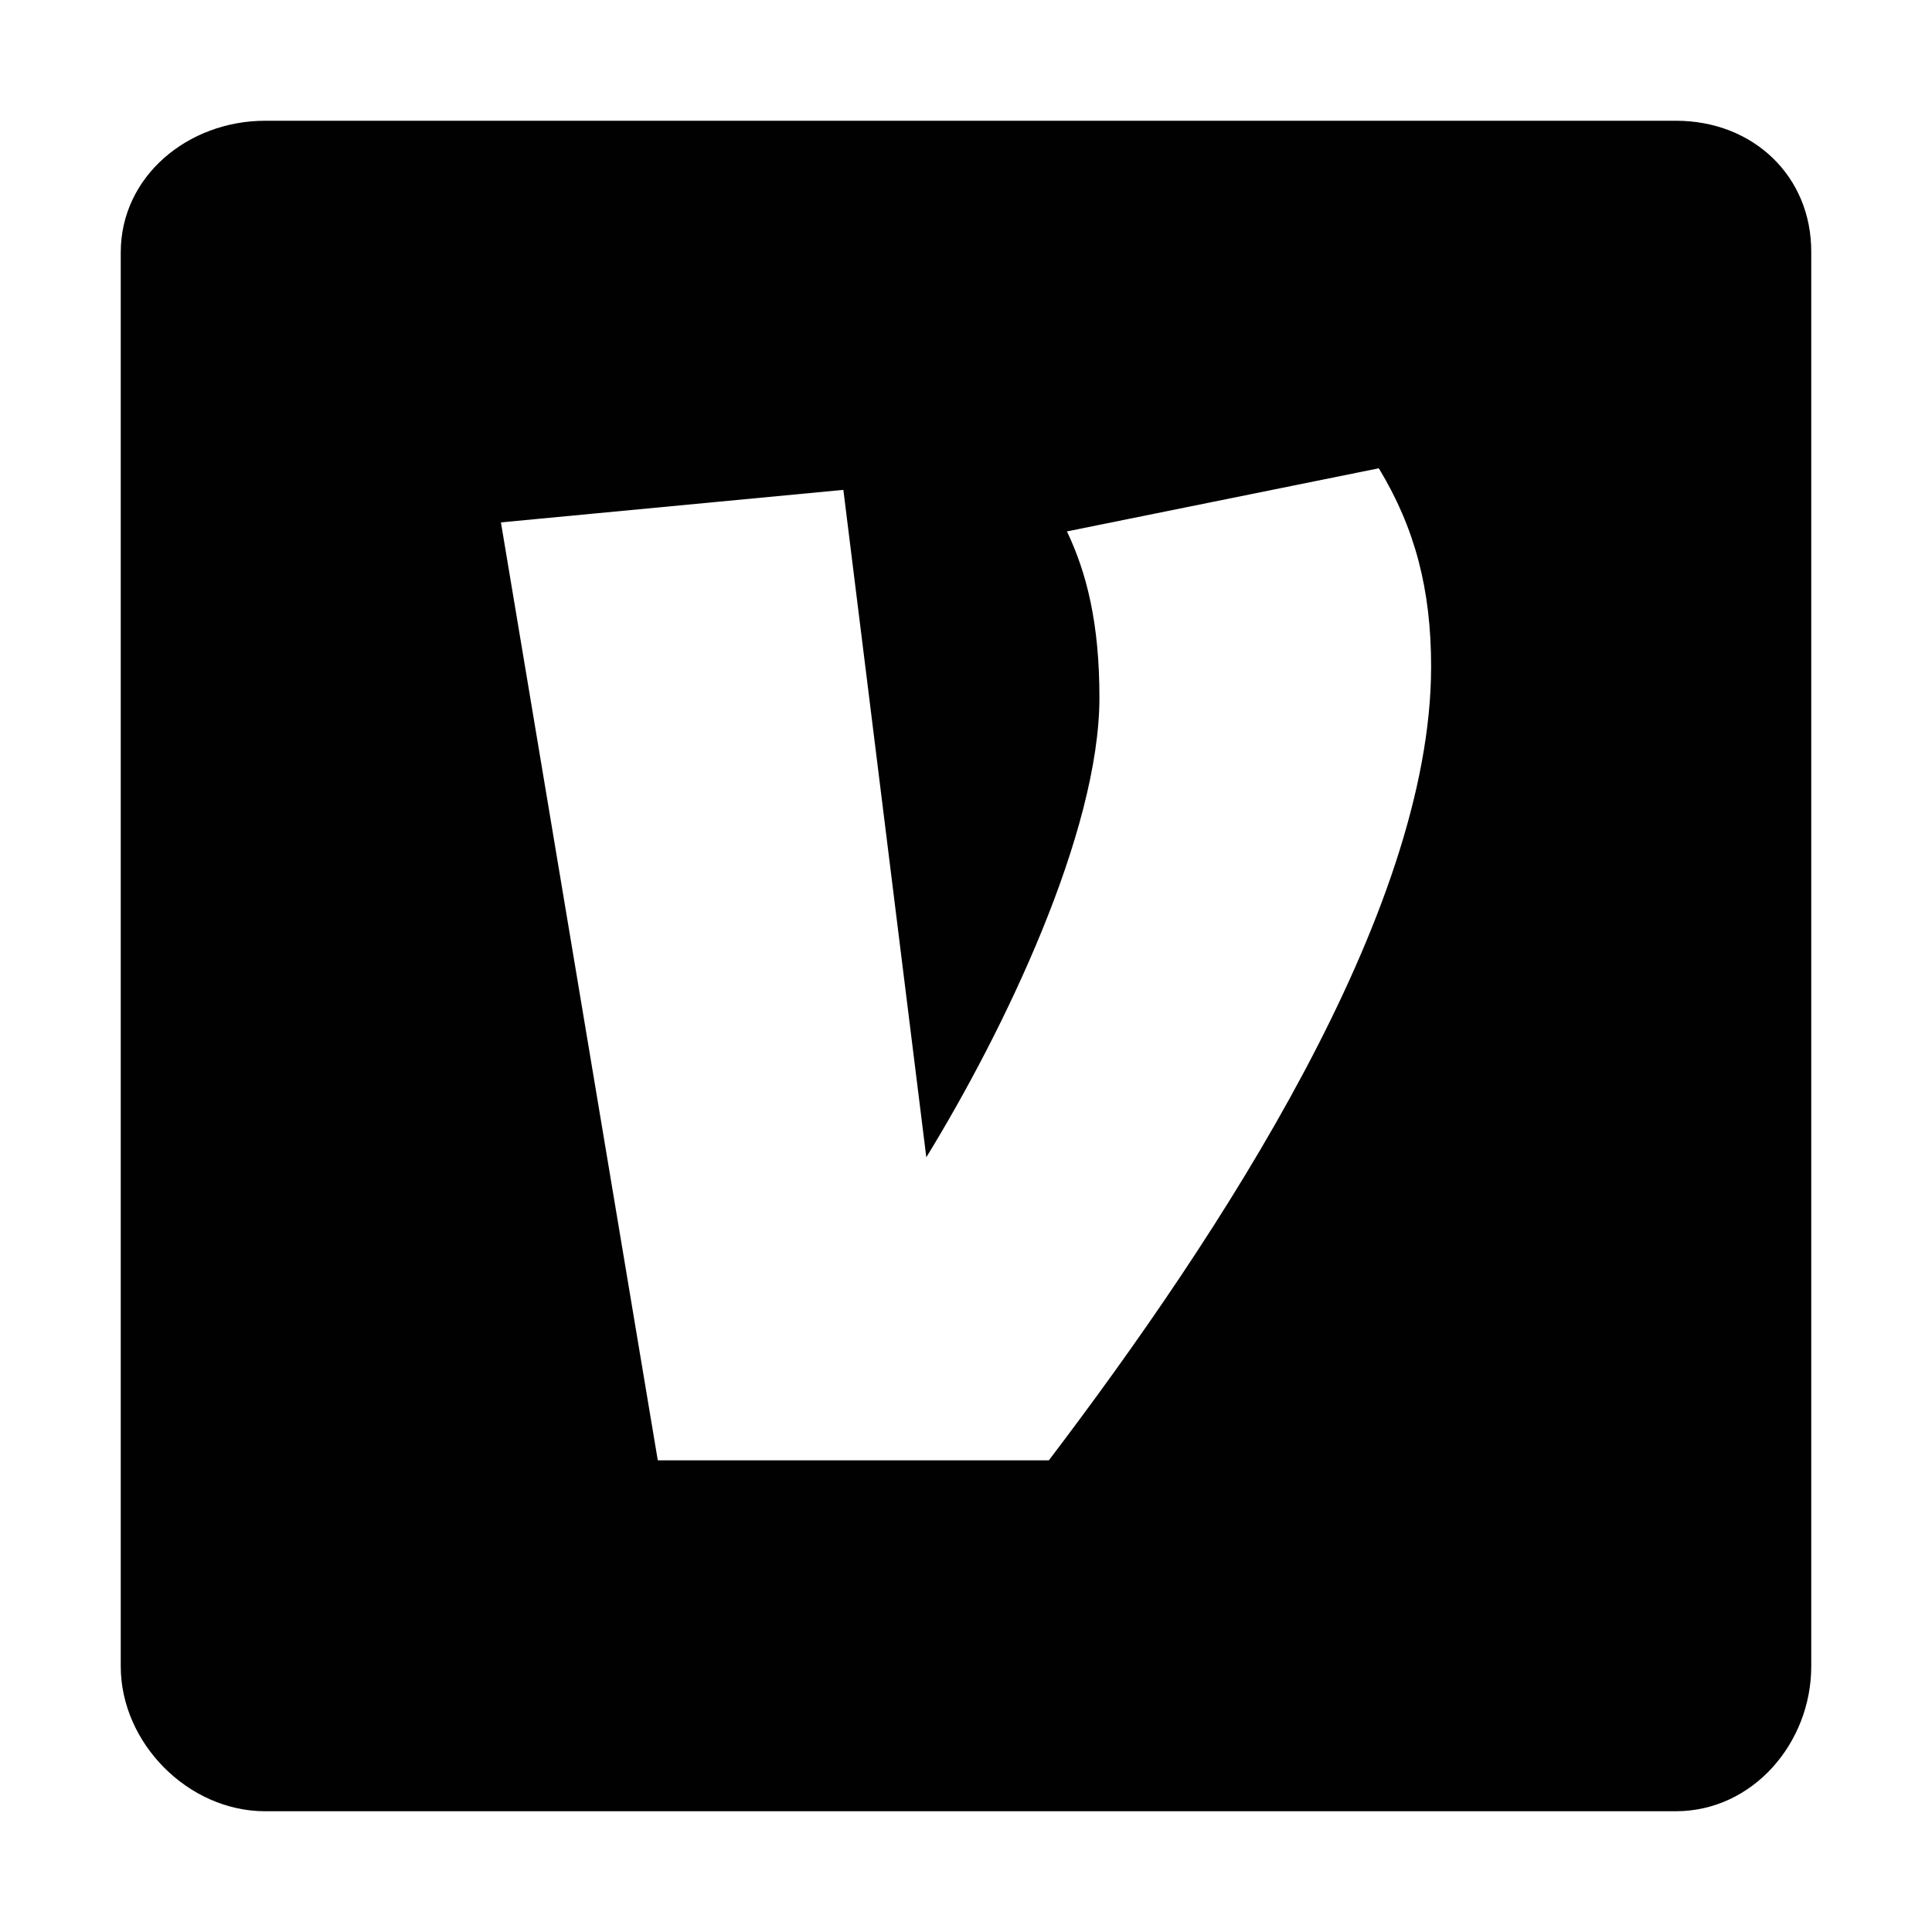
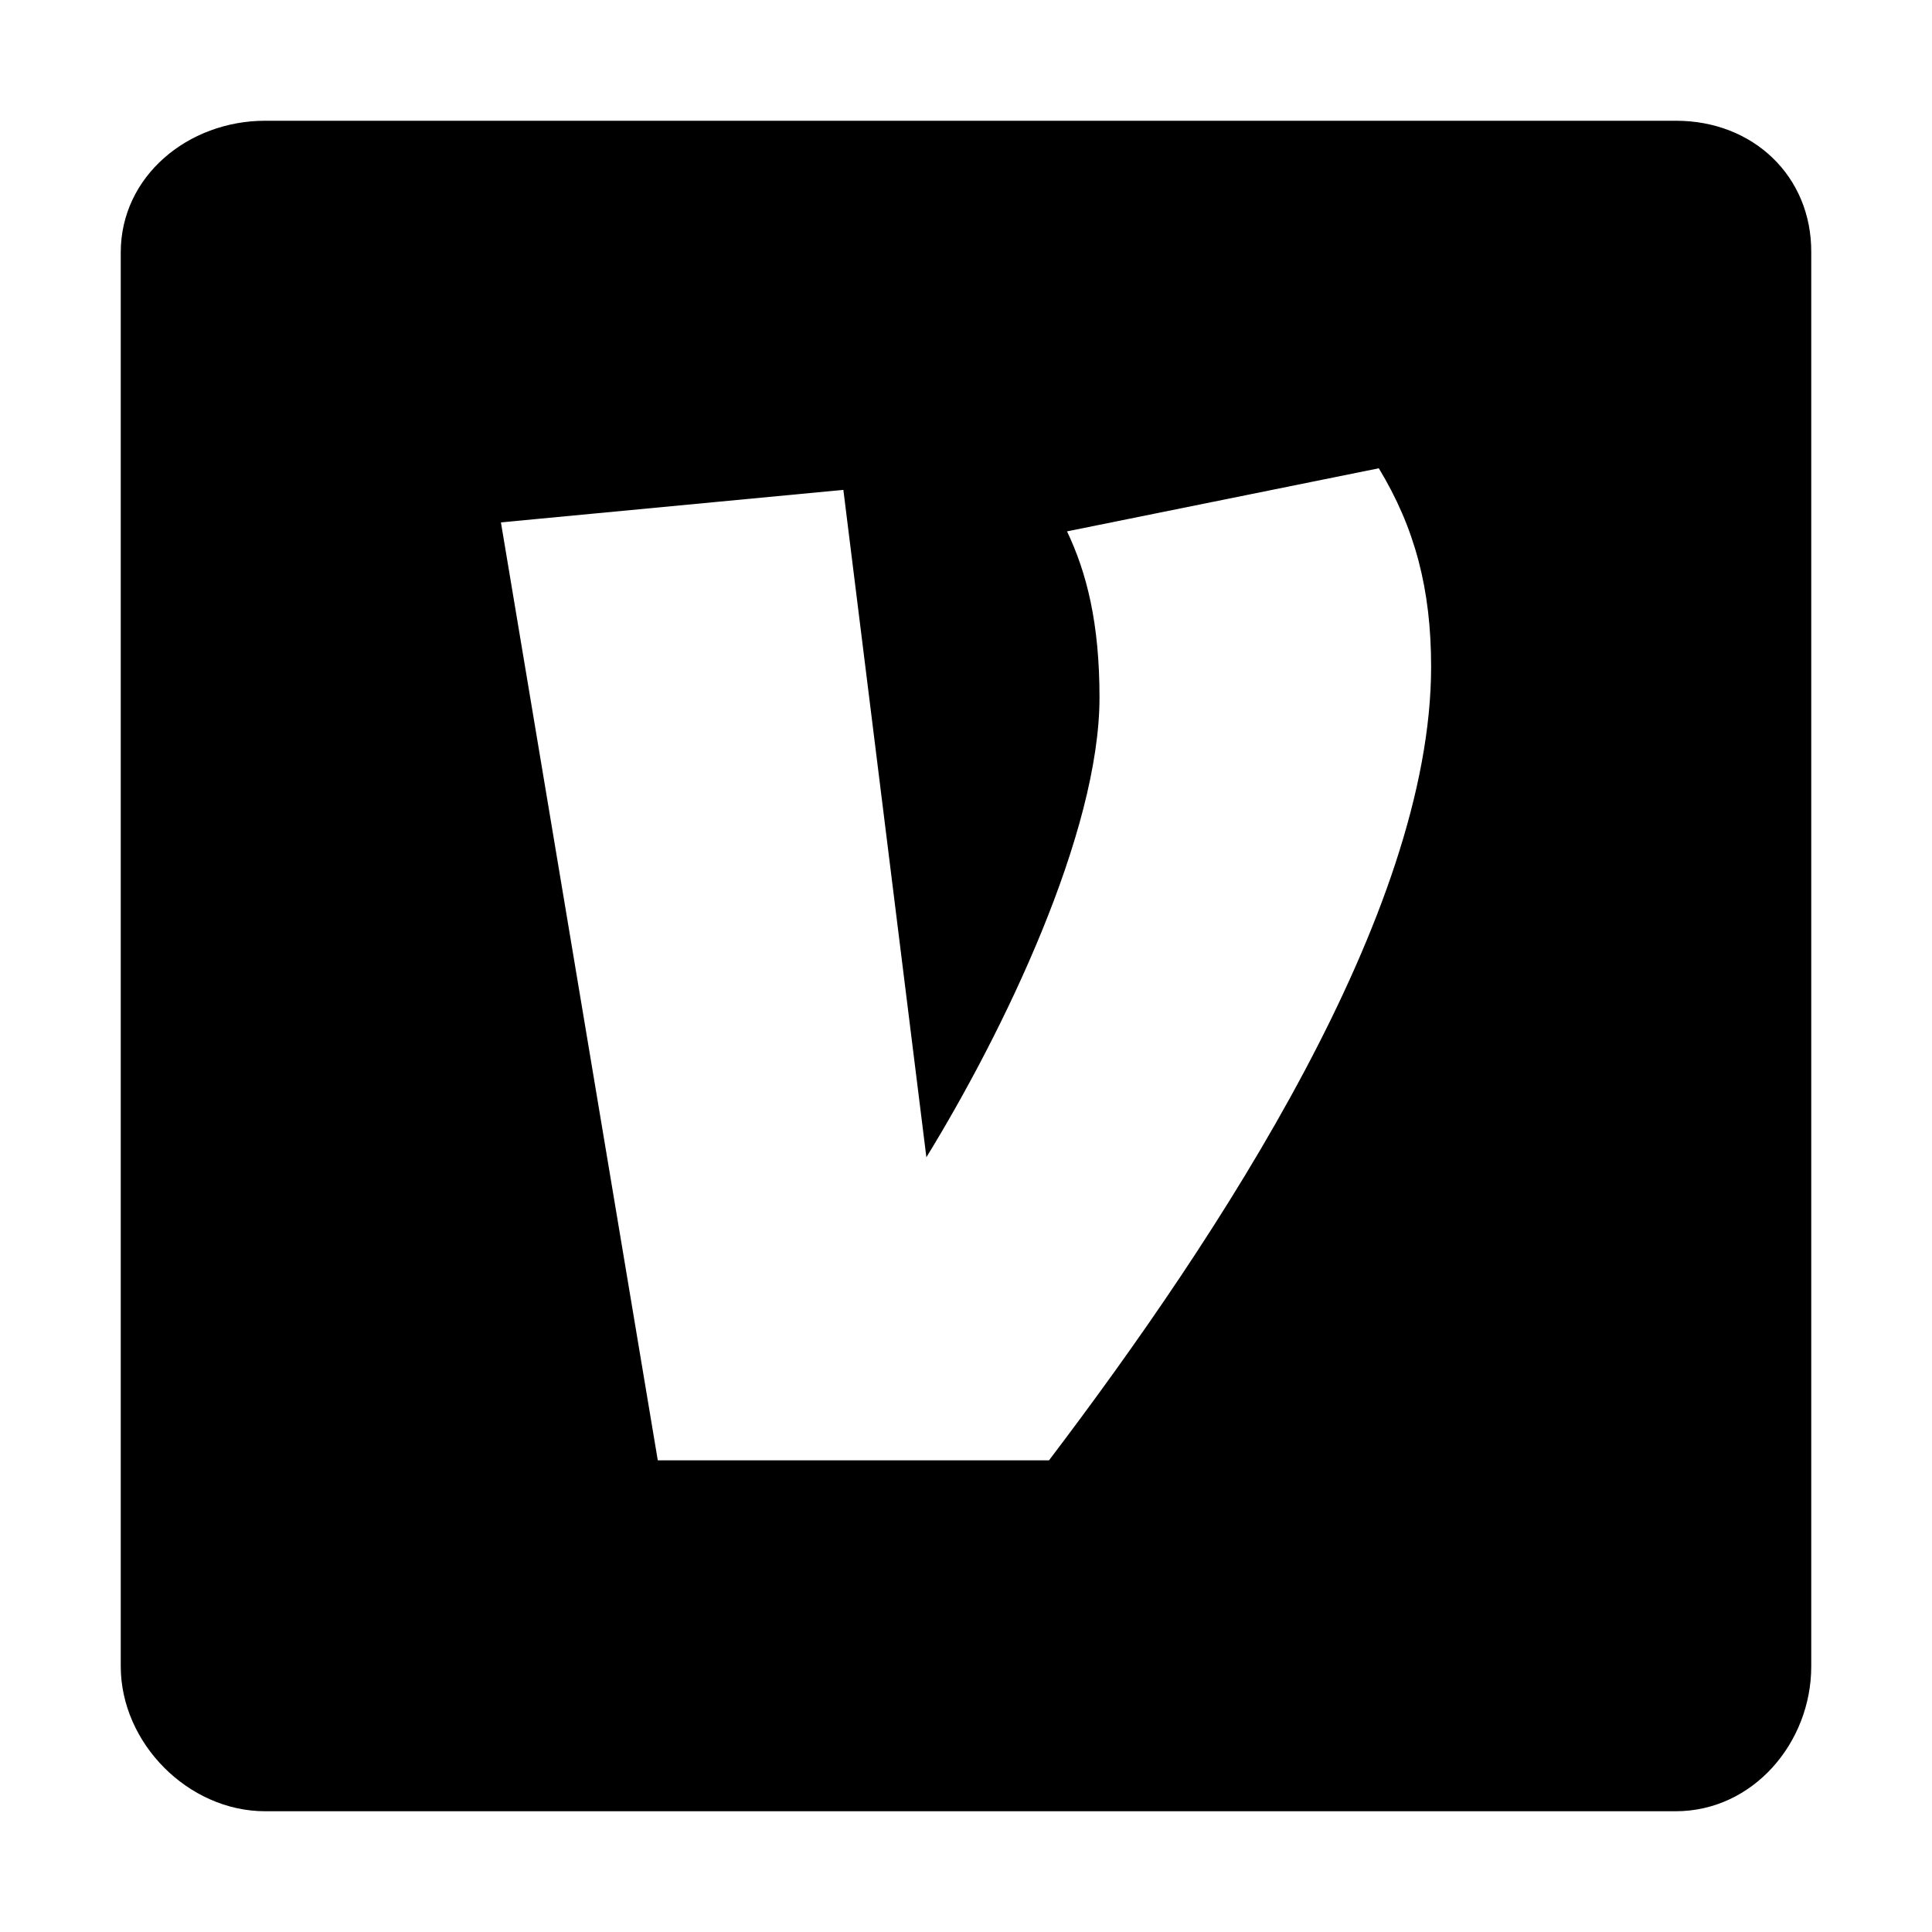
- <svg xmlns="http://www.w3.org/2000/svg" viewBox="0 0 512 512" width="20" height="20">
-   <path d="M444.17 32H70.28C49.85 32 32 46.7 32 66.89V441.6c0 20.31 17.85 38.4 38.28 38.4h373.78c20.54 0 35.94-18.2 35.94-38.39V66.89C480.12 46.7 464.6 32 444.17 32zM277.96 387H174.32l-41.57-248.56 90.75-8.62 21.98 176.87c20.53-33.45 45.88-86.03 45.88-121.87 0-19.62-3.36-32.98-8.61-43.99l82.65-16.73c9.56 15.78 13.86 32.04 13.86 52.57-.01 65.5-55.92 150.59-101.3 210.33z" fill="#010101" />
+ <svg xmlns="http://www.w3.org/2000/svg" data-name="Layer 1" viewBox="0 0 512 512" width="20" height="20">
+   <path d="M444.17 32H70.28C49.85 32 32 46.7 32 66.89V441.6c0 20.31 17.85 38.4 38.28 38.4h373.78c20.54 0 35.94-18.2 35.94-38.39V66.89C480.12 46.7 464.6 32 444.17 32zM278 387H174.32l-41.57-248.56 90.75-8.62 22 176.87c20.53-33.45 45.88-86 45.88-121.87 0-19.62-3.36-33-8.61-44l82.63-16.72c9.56 15.78 13.86 32 13.86 52.57-.01 65.5-55.92 150.59-101.26 210.33z" />
</svg>
